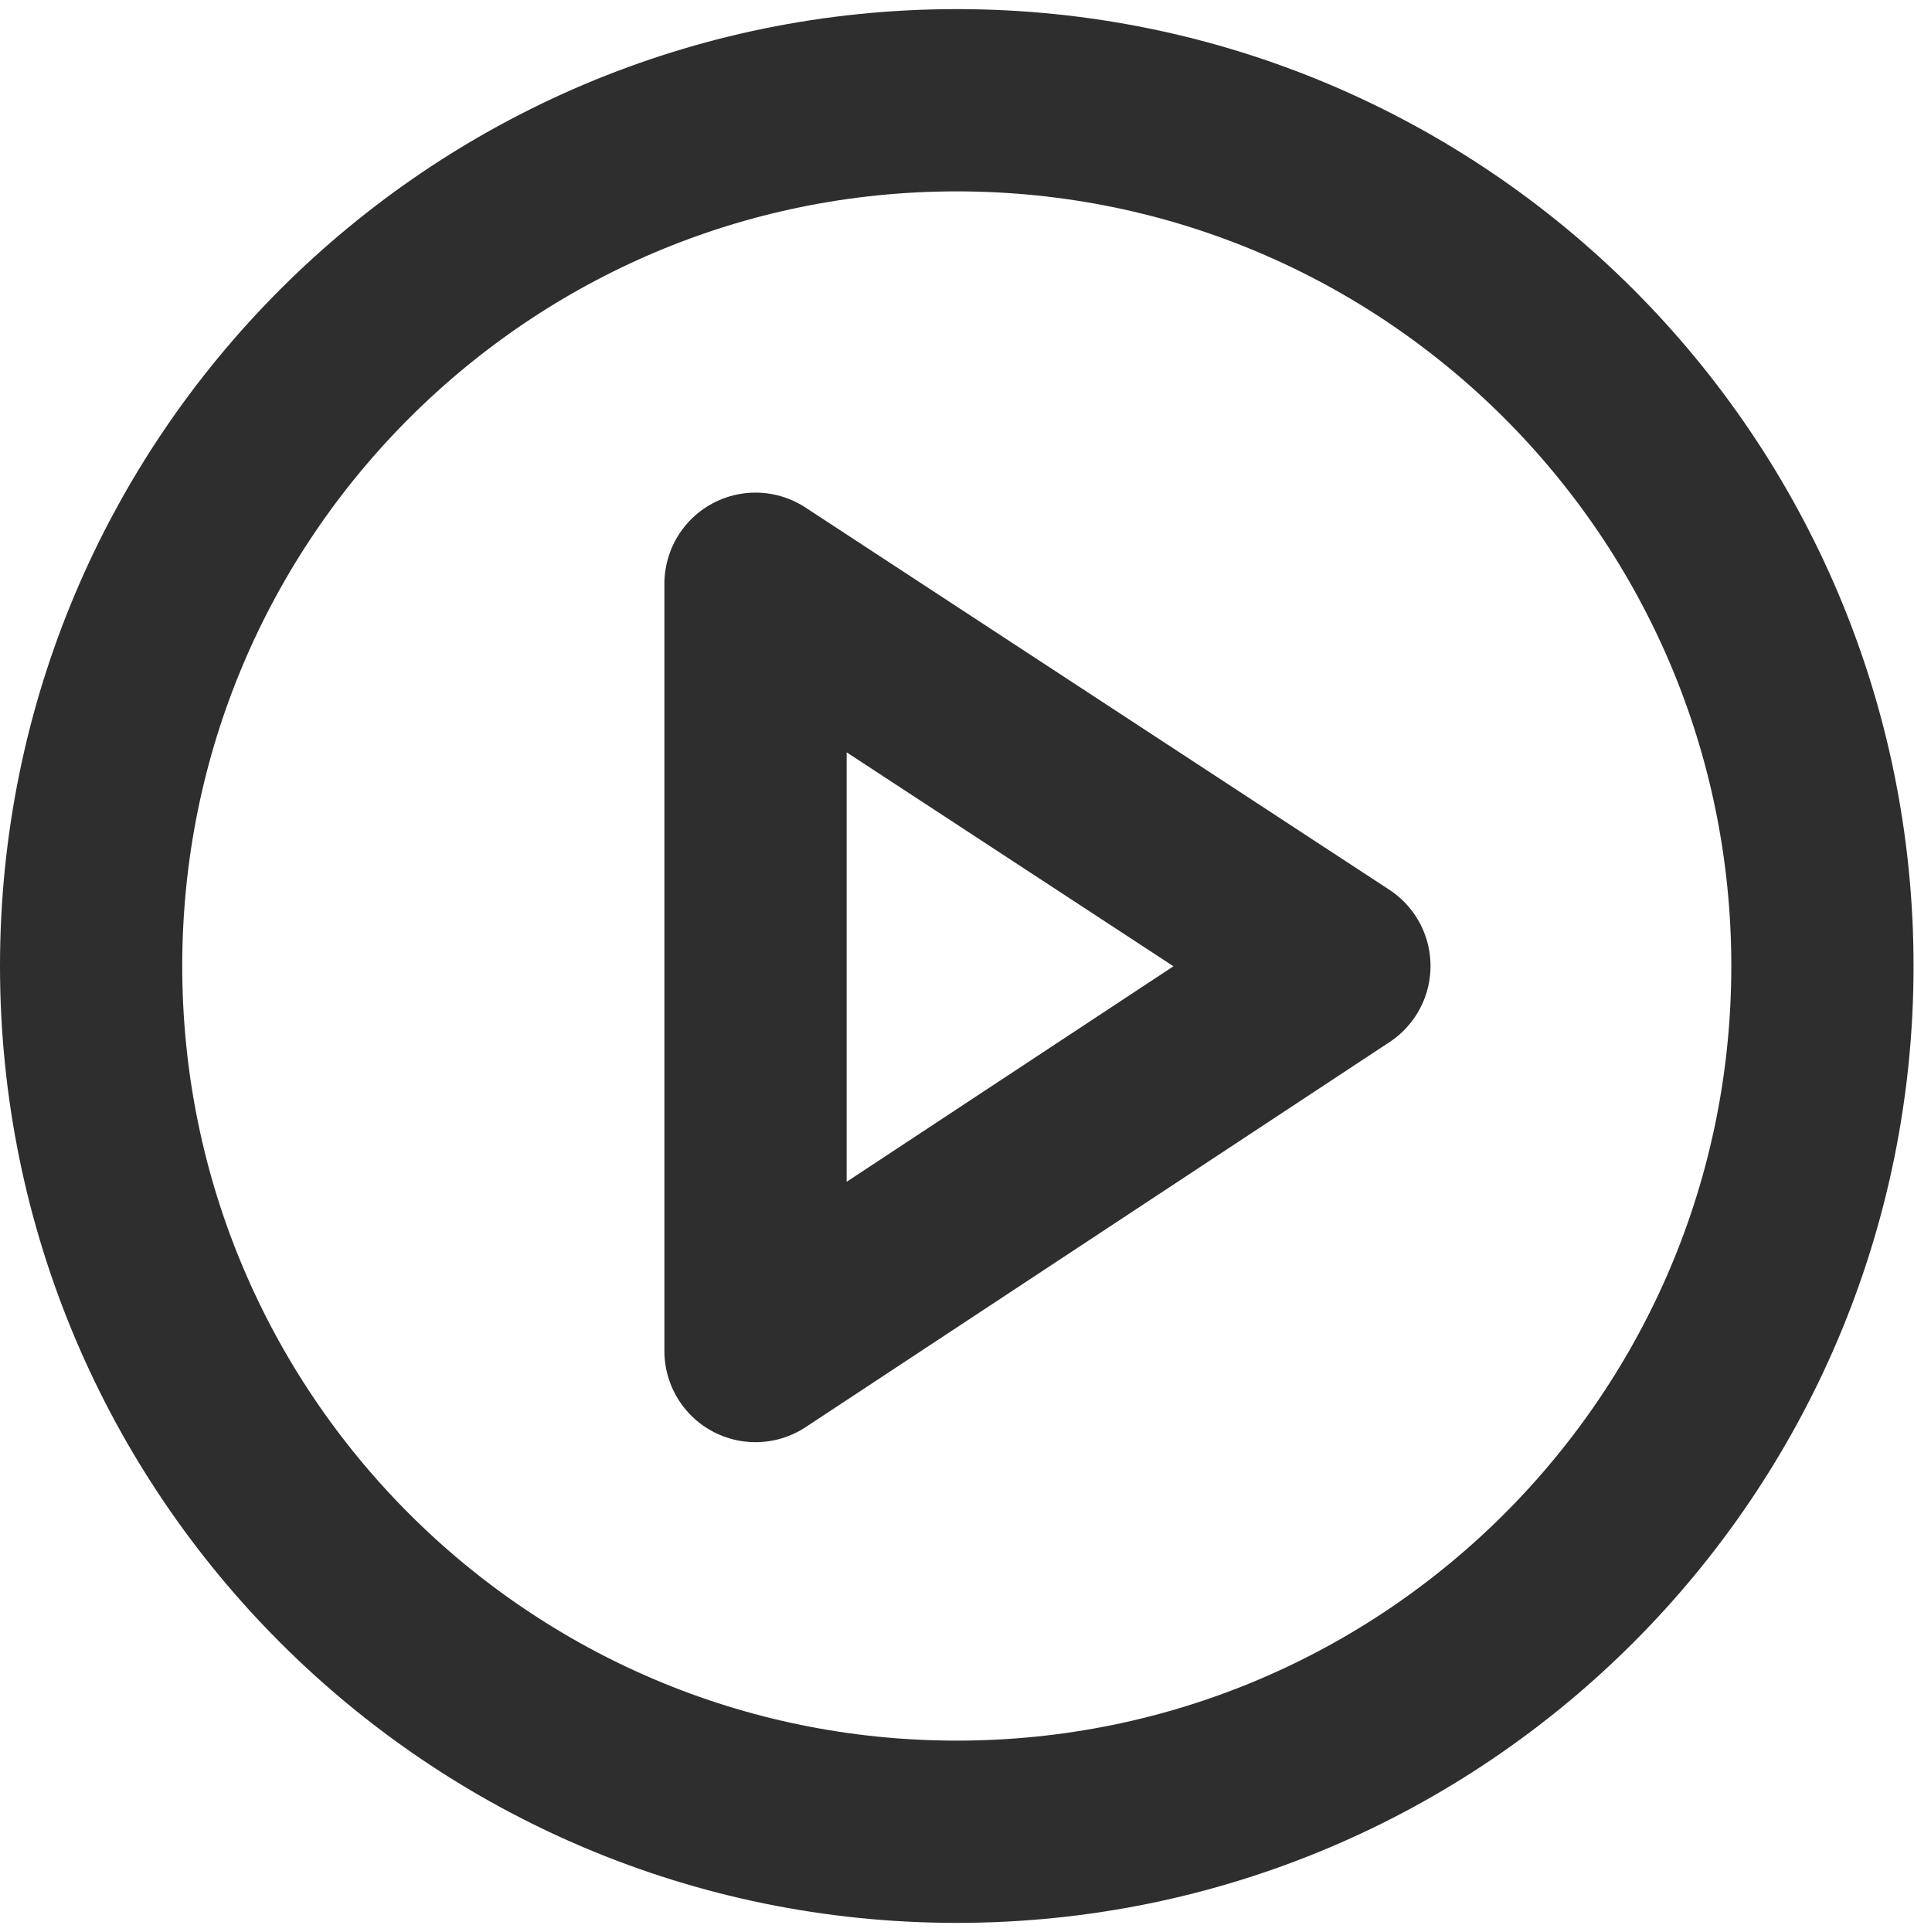
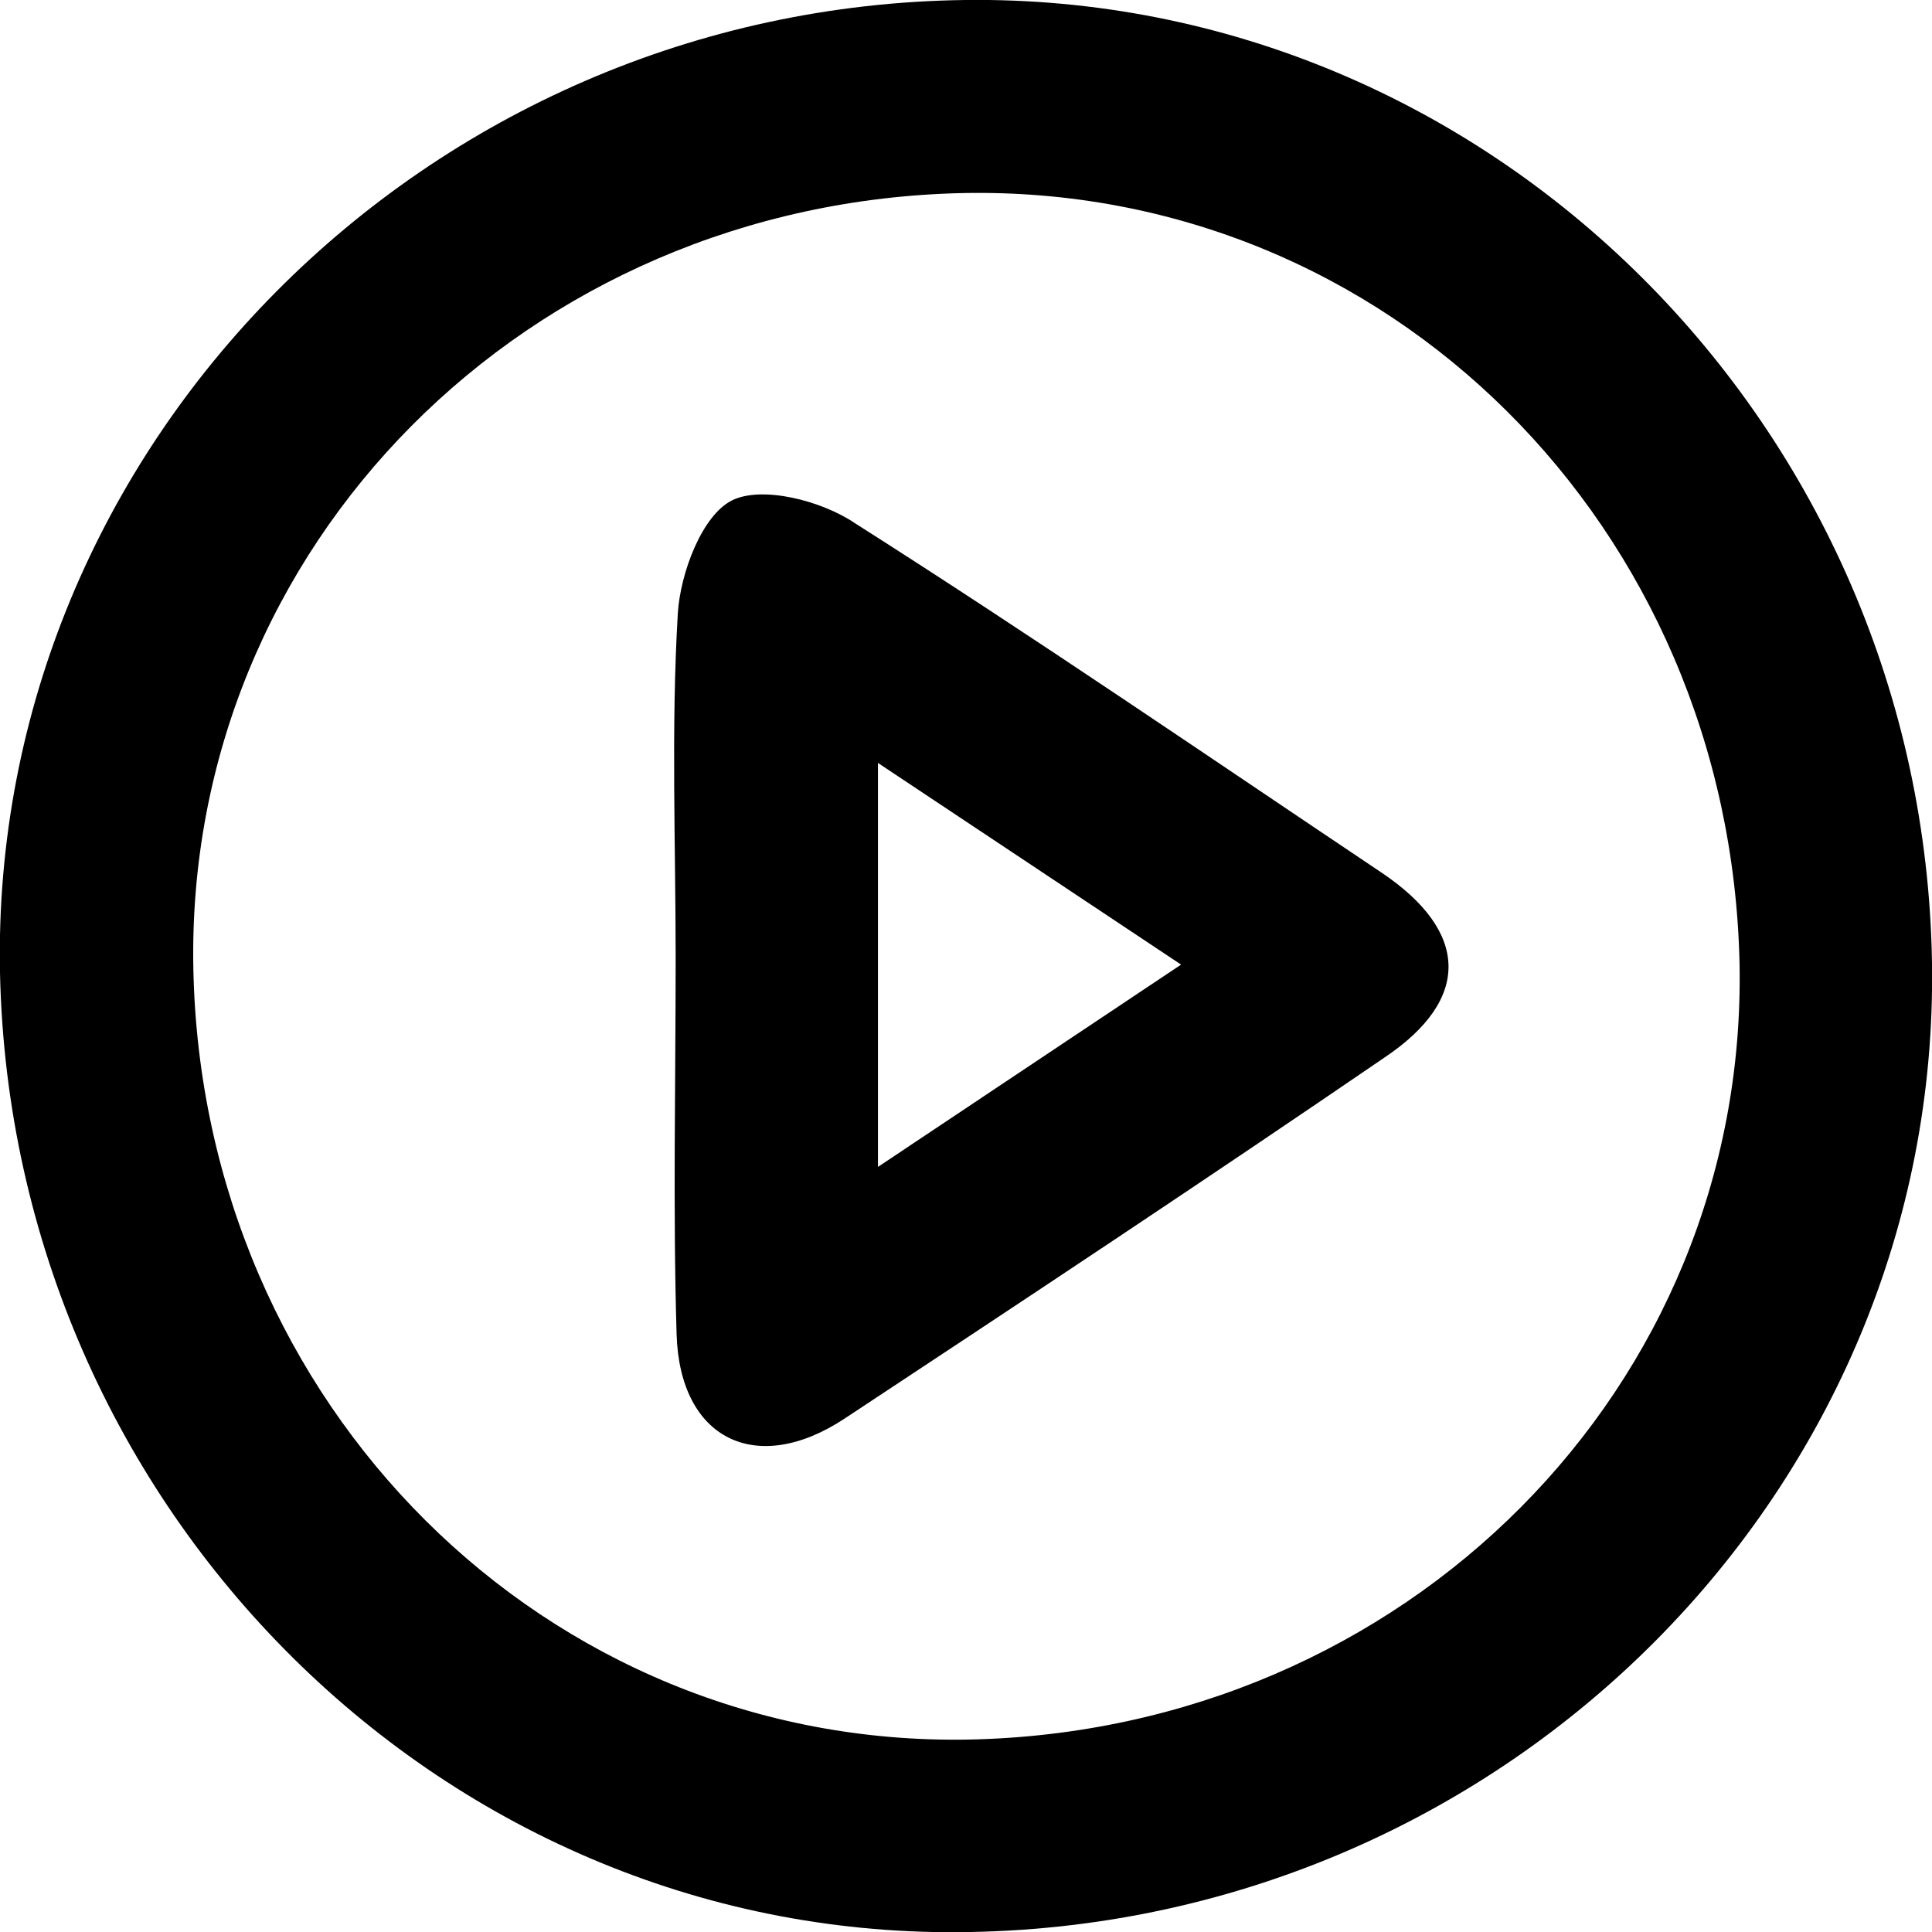
- <svg xmlns="http://www.w3.org/2000/svg" width="105px" height="106px" viewBox="0 0 105 106" version="1.1">
-   <g id="Page-1" stroke="none" stroke-width="1" fill="none" fill-rule="evenodd">
-     <g id="Artboard" transform="translate(-27, -19)" stroke="#2E2E2F" stroke-width="10">
-       <g id="Group" transform="translate(27, 19.5)">
-         <circle id="Oval" cx="52.5" cy="52.5" r="47.5" />
-         <polygon id="Triangle" stroke-linejoin="round" transform="translate(57.47607, 52.57658) rotate(90) translate(-57.47607, -52.57658) " points="57.399 36.557 78.525 68.596 36.427 68.596" />
-       </g>
+ <svg xmlns="http://www.w3.org/2000/svg" viewBox="0 0 62.65 62.65">
+   <g id="Laag_2" data-name="Laag 2">
+     <g id="Laag_1-2" data-name="Laag 1">
+       <path d="M31.48,62.65C14.51,63,.37,49,0,31.54-.34,14.48,13.8.22,31.3,0c17-.21,31.08,13.81,31.35,31.23C62.91,48.22,48.92,62.33,31.48,62.65ZM31.25,6.26C17.09,6.55,6,17.71,6.27,31.41c.28,14.16,11.44,25.25,25.14,25,14.17-.28,25.25-11.43,25-25.14C56.11,17.07,45,6,31.25,6.26Z" />
+       <path d="M21.91,31.07c0-3.73-.15-7.46.07-11.18.08-1.3.78-3.17,1.75-3.66s2.91,0,4,.74c5.76,3.66,11.39,7.52,17.06,11.32,2.85,1.91,2.93,4.11.11,6C39.11,38.25,33.25,42.13,27.39,46c-2.86,1.89-5.35.68-5.45-2.74C21.82,39.19,21.91,35.13,21.91,31.07Zm16.39.21-9.83-6.54v13.1Z" />
    </g>
  </g>
</svg>
